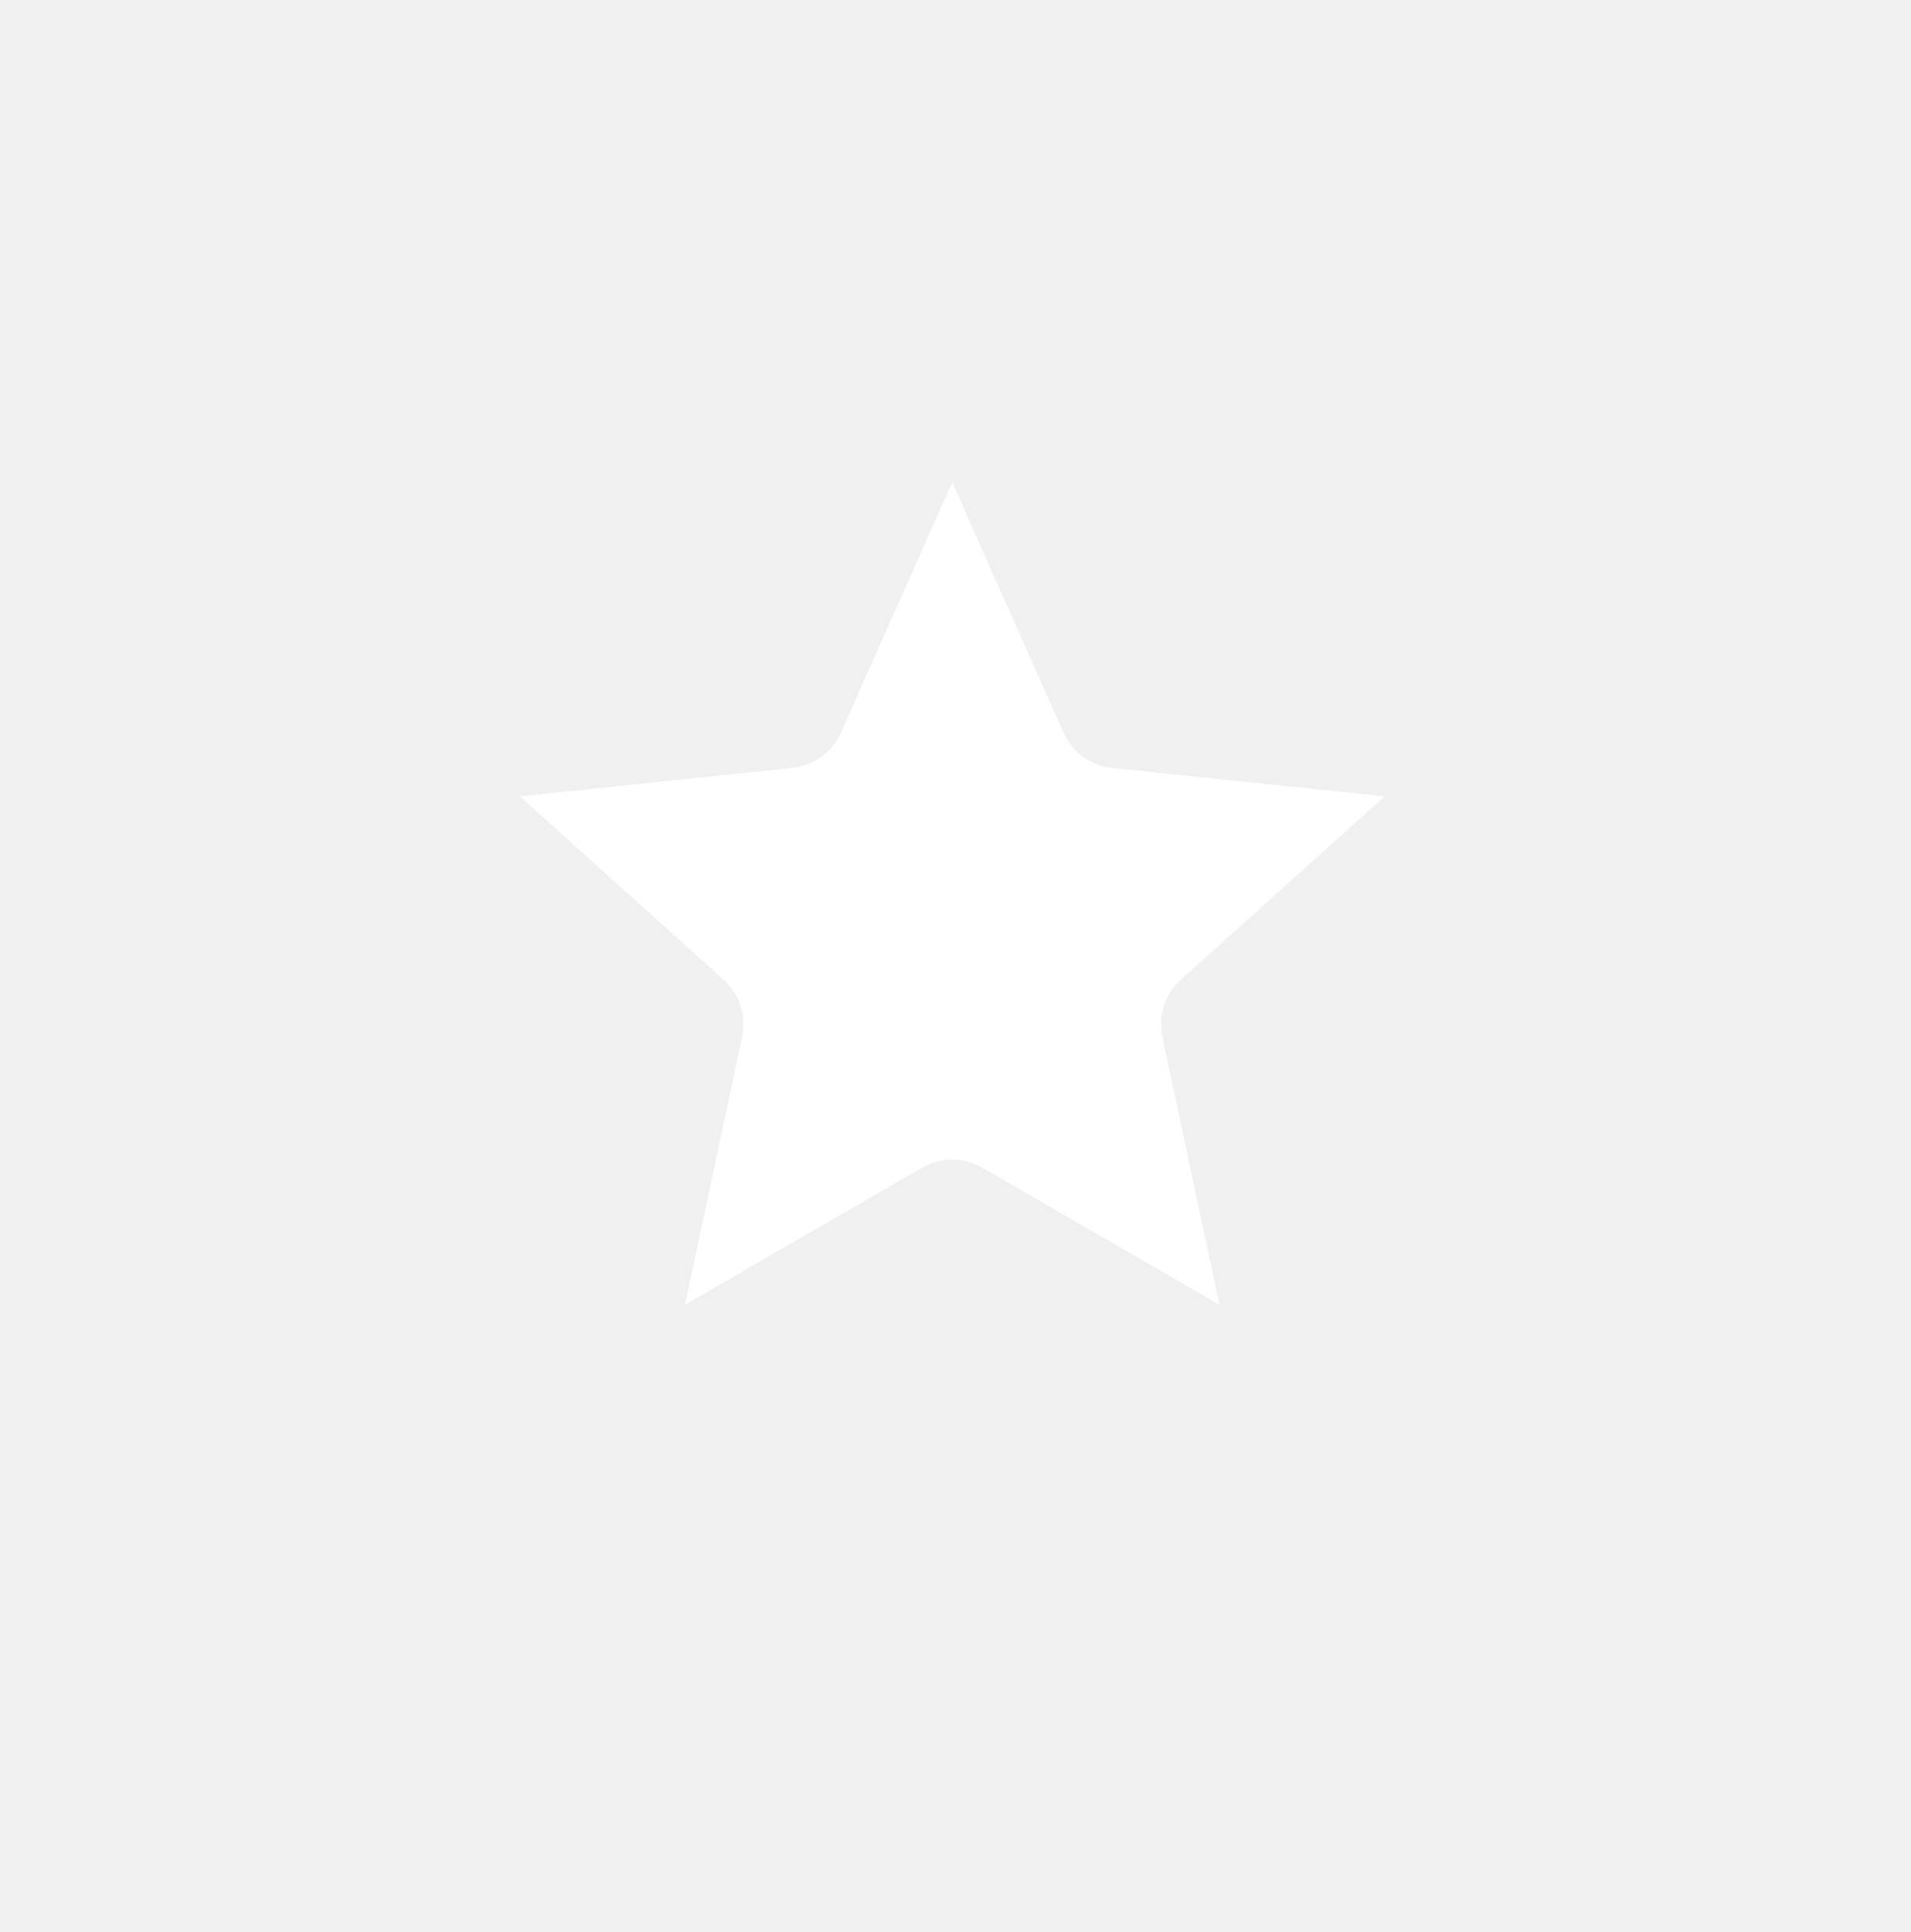
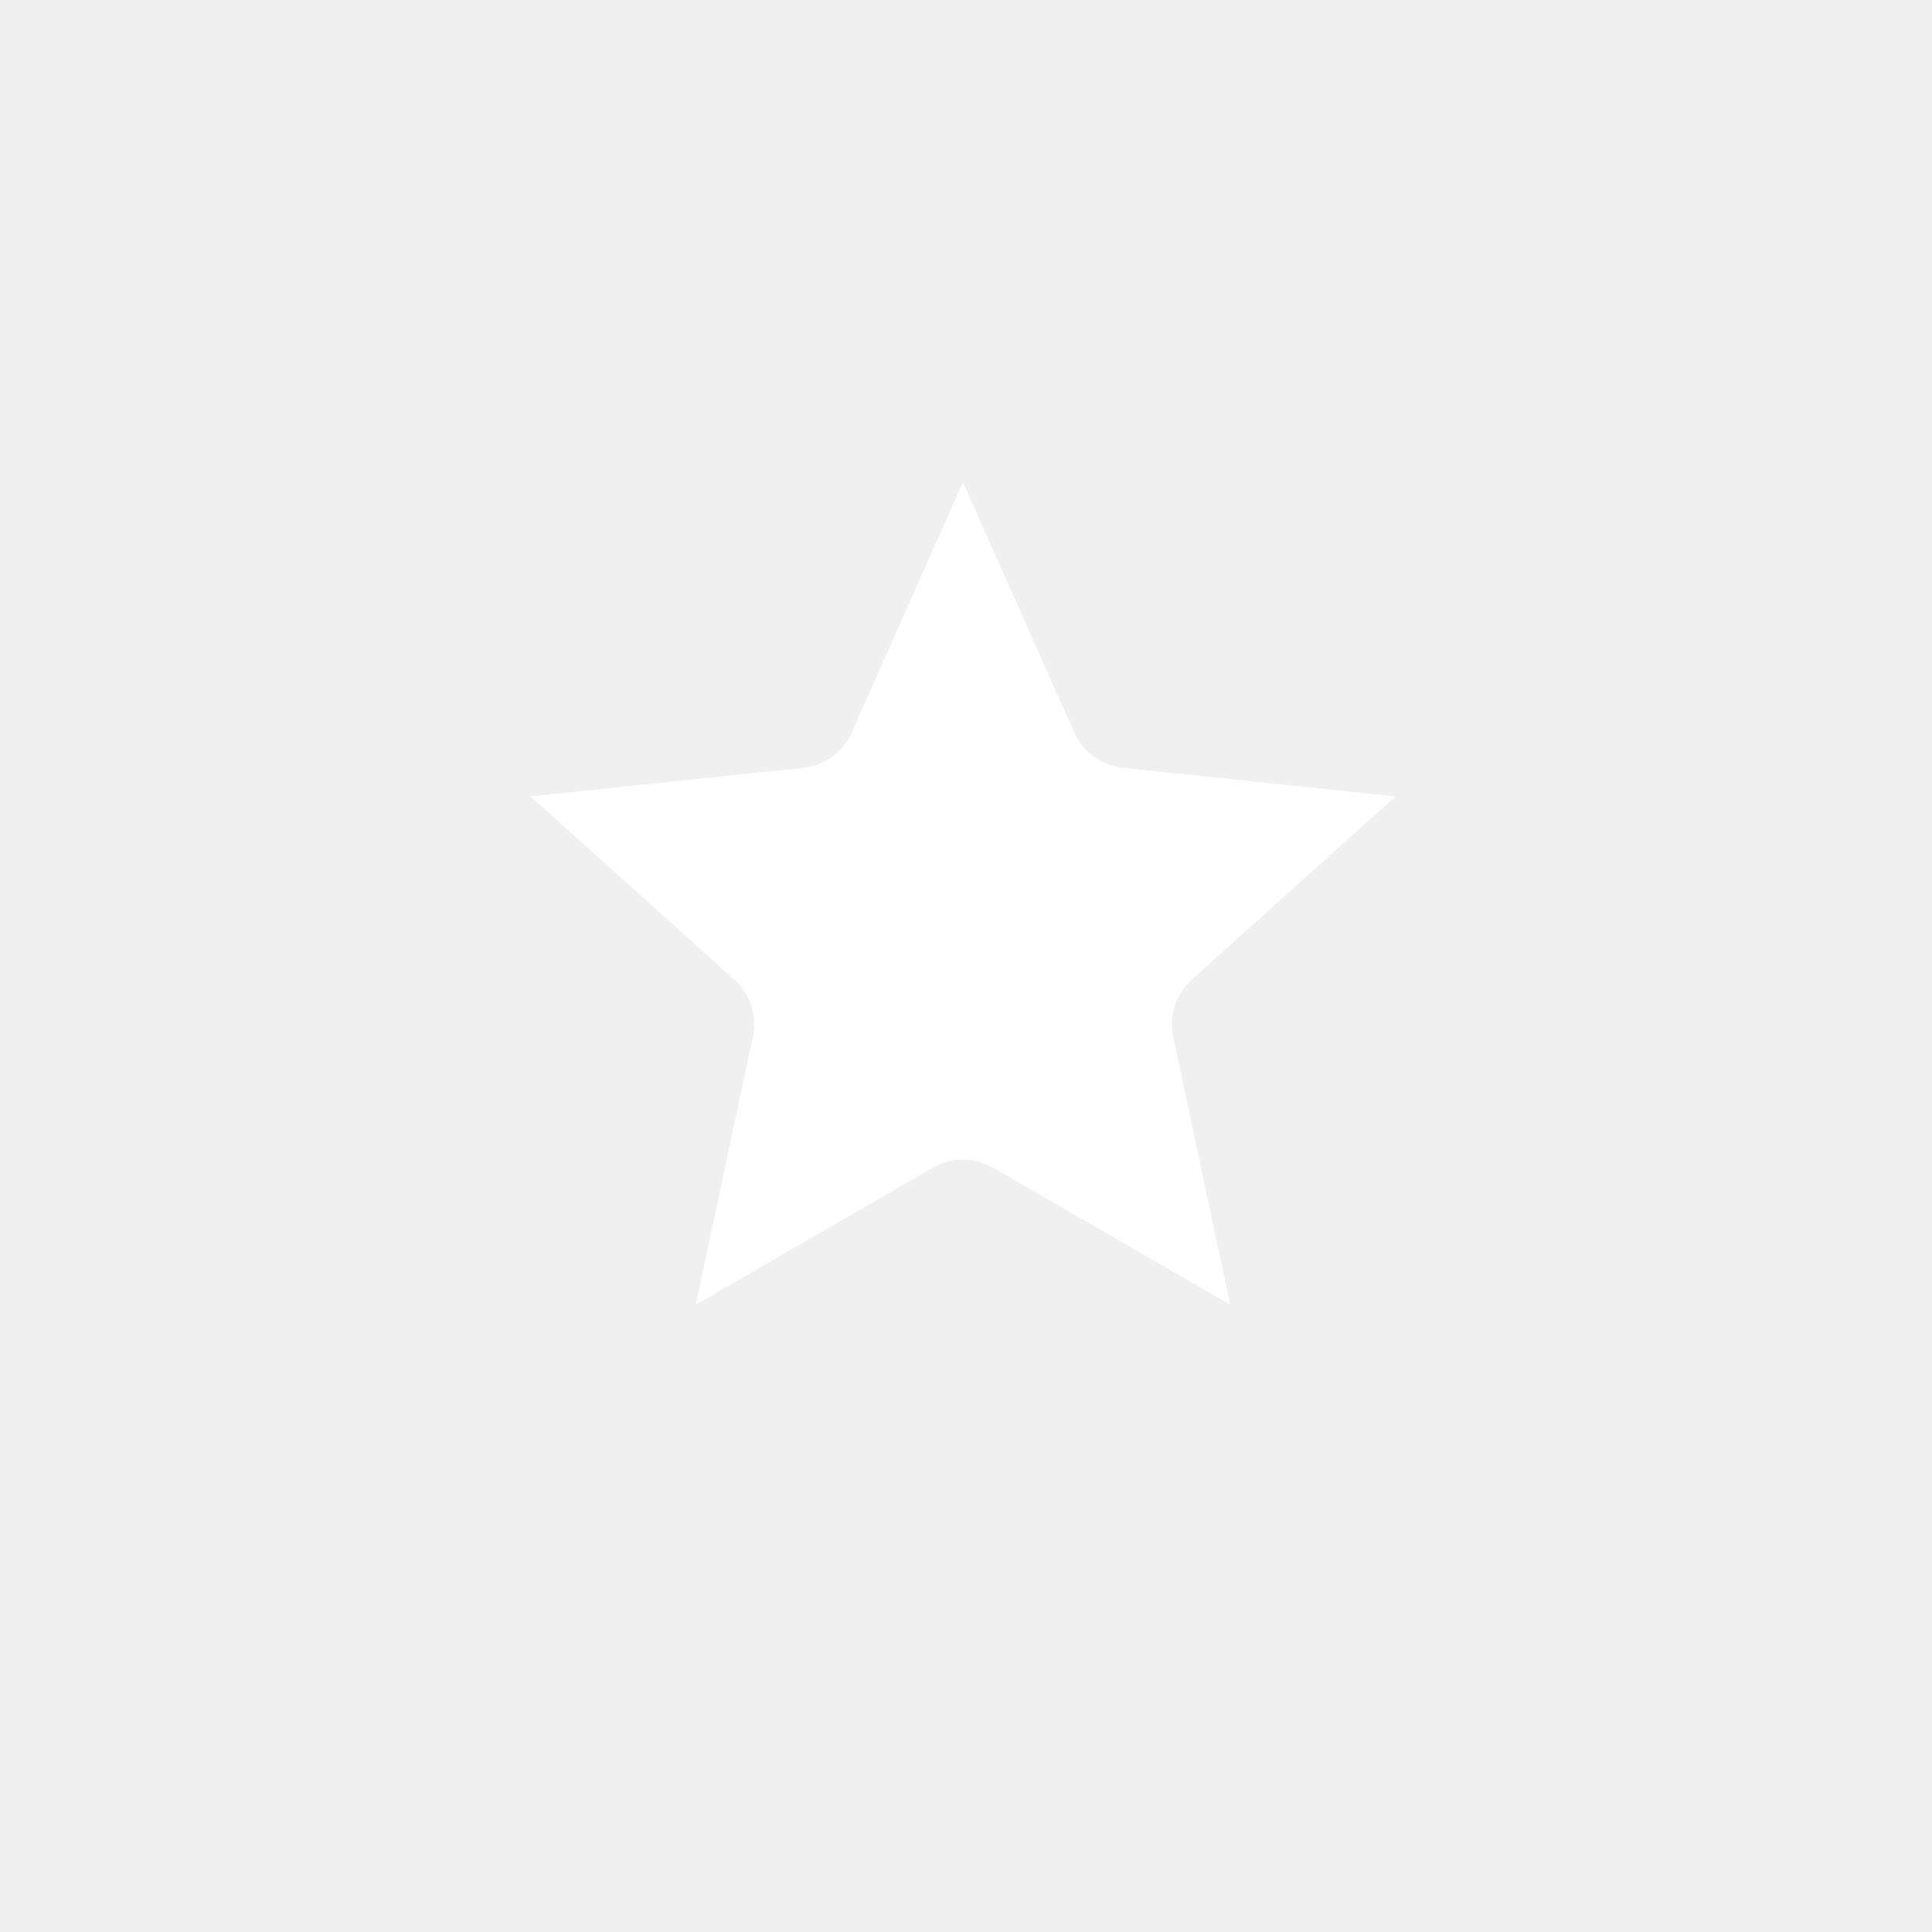
- <svg xmlns="http://www.w3.org/2000/svg" width="89" zoomAndPan="magnify" viewBox="0 0 66.75 67.5" height="90" preserveAspectRatio="xMidYMid meet" version="1.0">
+ <svg xmlns="http://www.w3.org/2000/svg" width="120" zoomAndPan="magnify" viewBox="0 0 66.75 67.5" height="120" preserveAspectRatio="xMidYMid meet" version="1.0">
  <defs>
    <clipPath id="7f70508265">
      <path d="M 0.215 0.551 L 66.332 0.551 L 66.332 66.668 L 0.215 66.668 Z M 0.215 0.551 " clip-rule="nonzero" />
    </clipPath>
    <clipPath id="5f65d8ec90">
      <path d="M 33.273 0.551 C 15.016 0.551 0.215 15.352 0.215 33.609 C 0.215 51.867 15.016 66.668 33.273 66.668 C 51.531 66.668 66.332 51.867 66.332 33.609 C 66.332 15.352 51.531 0.551 33.273 0.551 Z M 33.273 0.551 " clip-rule="nonzero" />
    </clipPath>
    <clipPath id="f20c78af8d">
      <path d="M 18.16 16.848 L 48.684 16.848 L 48.684 45.883 L 18.16 45.883 Z M 18.16 16.848 " clip-rule="nonzero" />
    </clipPath>
  </defs>
  <g clip-path="url(#7f70508265)">
    <g clip-path="url(#5f65d8ec90)">
      <path fill="none" d="M 0.215 0.551 L 66.332 0.551 L 66.332 66.668 L 0.215 66.668 Z M 0.215 0.551 " fill-opacity="1" fill-rule="nonzero" />
    </g>
  </g>
  <g clip-path="url(#f20c78af8d)">
    <path fill="#ffffff" d="M 33.27 16.848 L 37.16 25.598 C 37.312 25.934 37.547 26.223 37.844 26.438 C 38.141 26.656 38.492 26.789 38.855 26.828 L 48.379 27.824 L 41.262 34.227 C 40.988 34.473 40.785 34.789 40.672 35.137 C 40.555 35.488 40.535 35.859 40.613 36.219 L 42.605 45.582 L 34.316 40.793 C 34 40.609 33.641 40.512 33.27 40.512 C 32.902 40.512 32.543 40.609 32.223 40.793 L 23.934 45.582 L 25.93 36.219 C 26.004 35.859 25.984 35.488 25.871 35.137 C 25.758 34.789 25.555 34.473 25.281 34.227 L 18.164 27.824 L 27.688 26.828 C 28.051 26.789 28.402 26.656 28.699 26.438 C 28.996 26.223 29.23 25.934 29.379 25.598 Z M 33.27 16.848 " fill-opacity="1" fill-rule="evenodd" />
  </g>
</svg>
